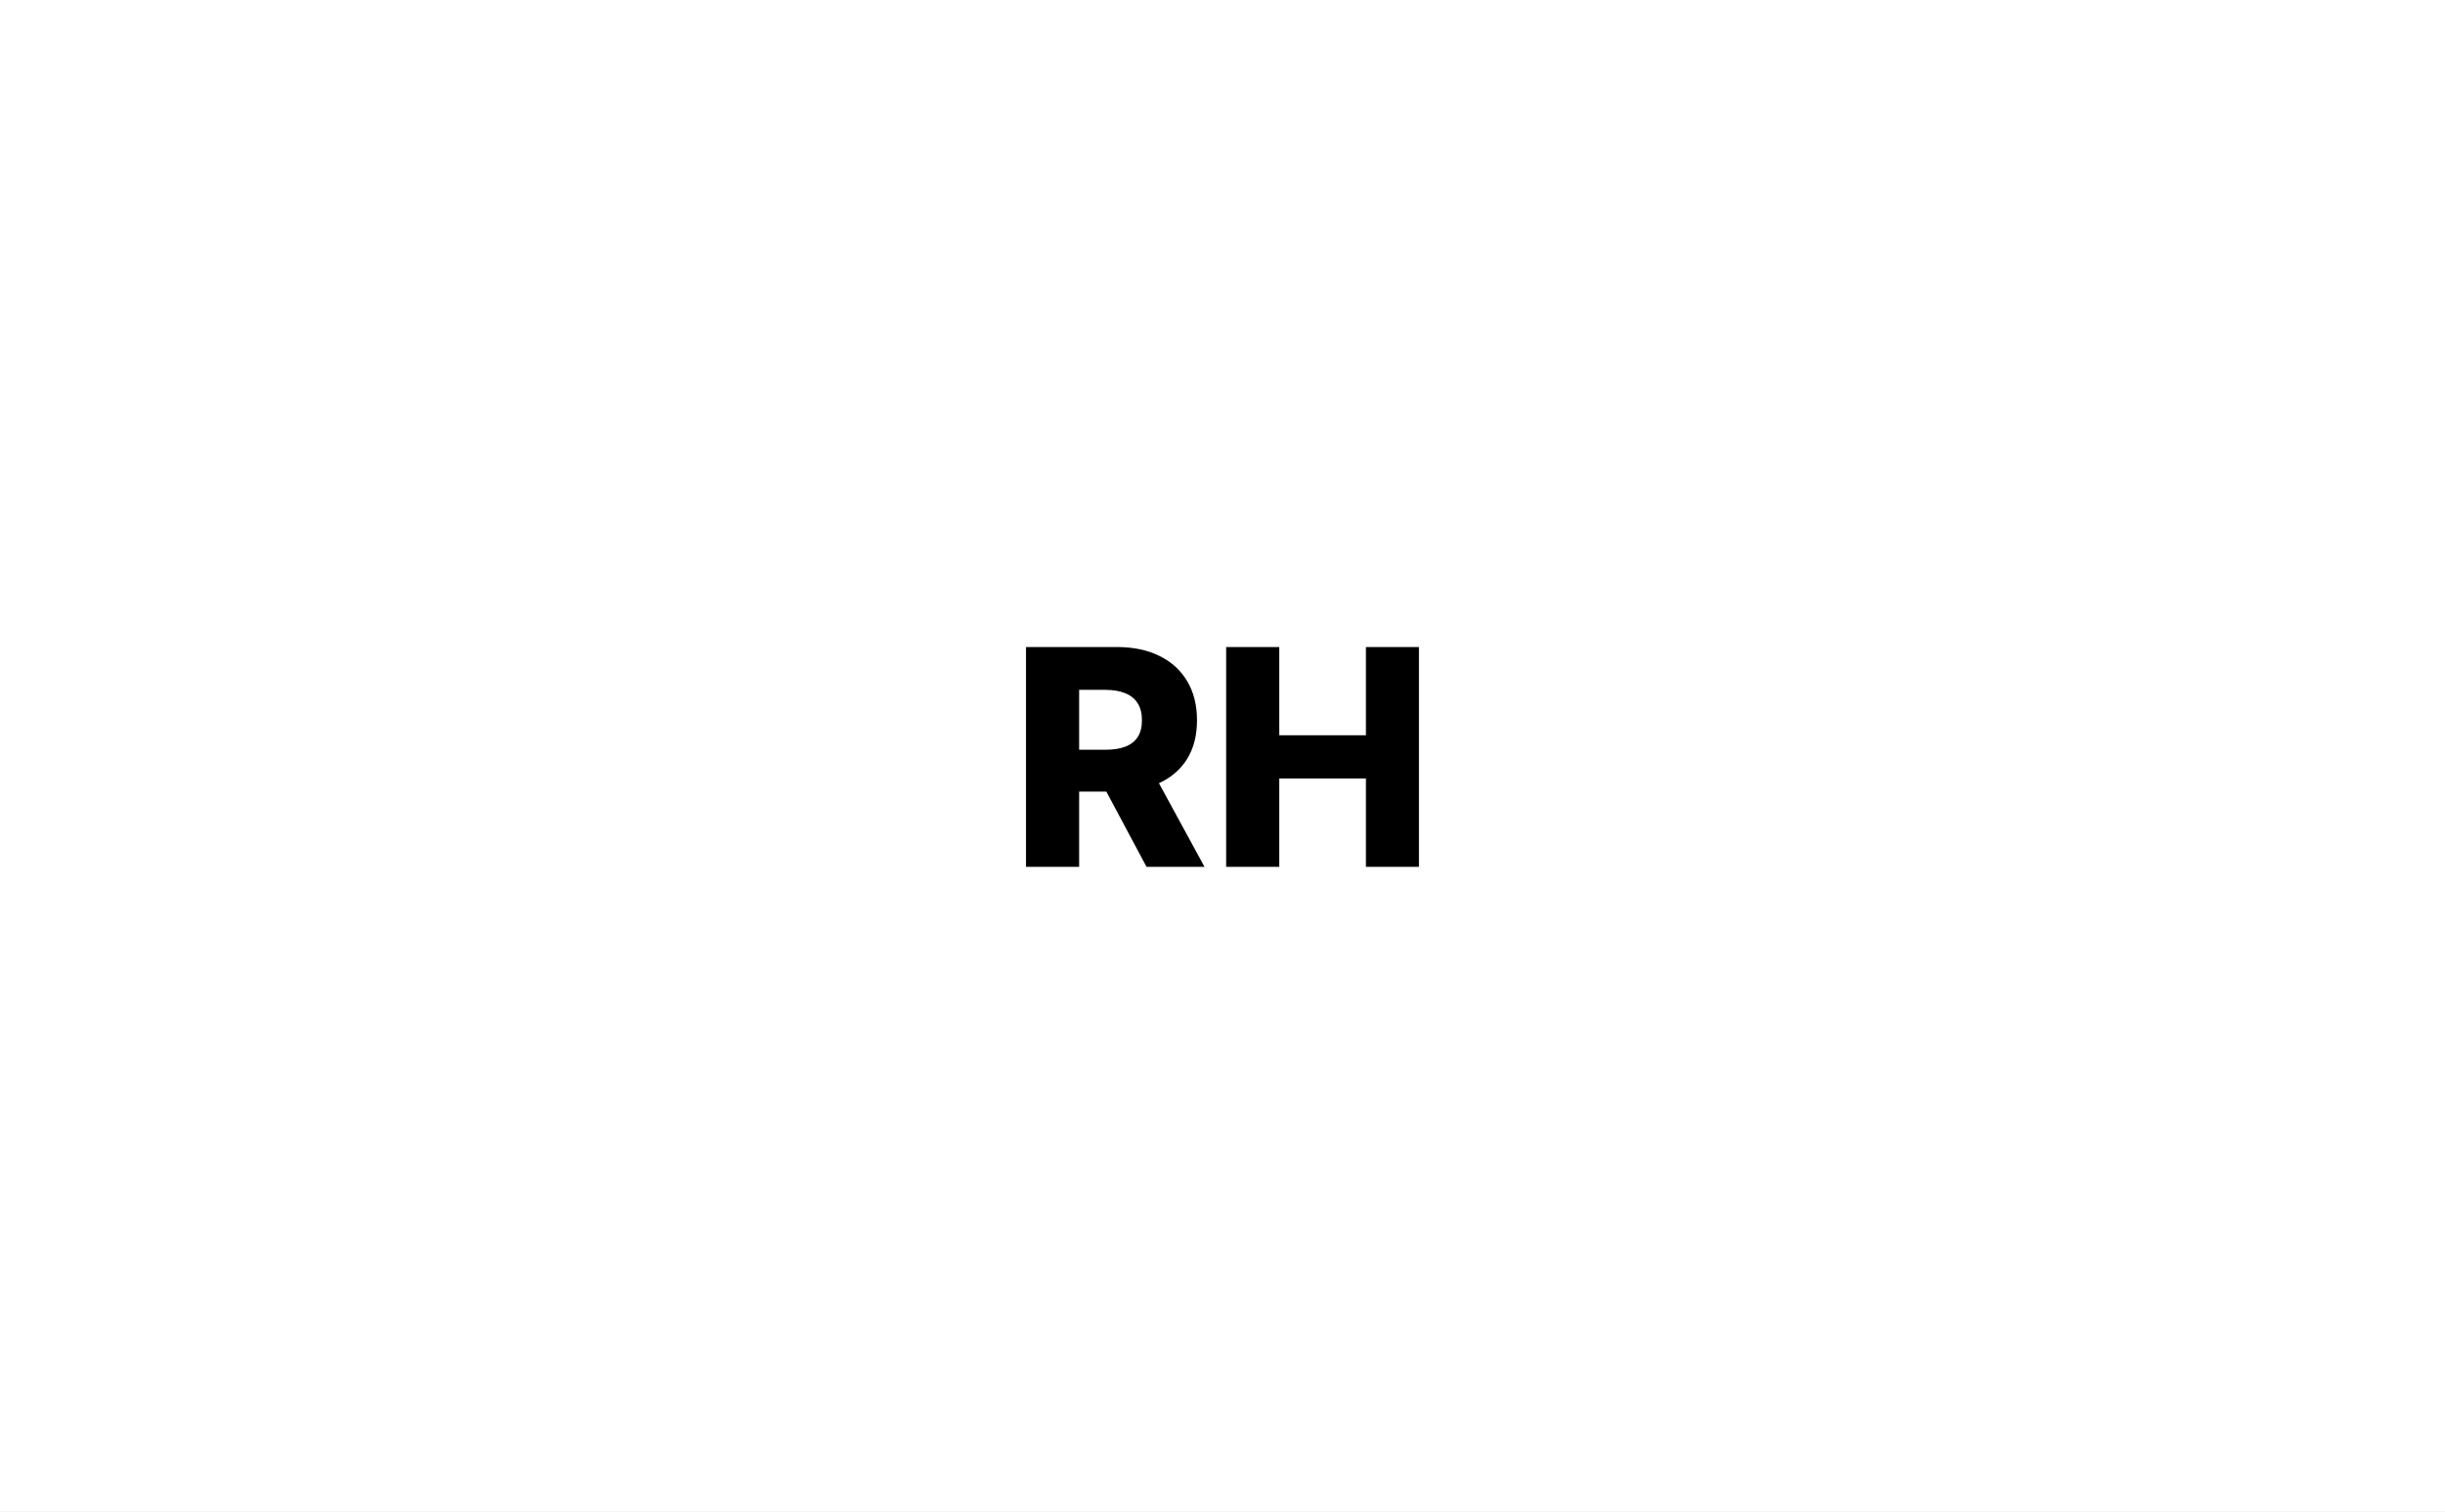
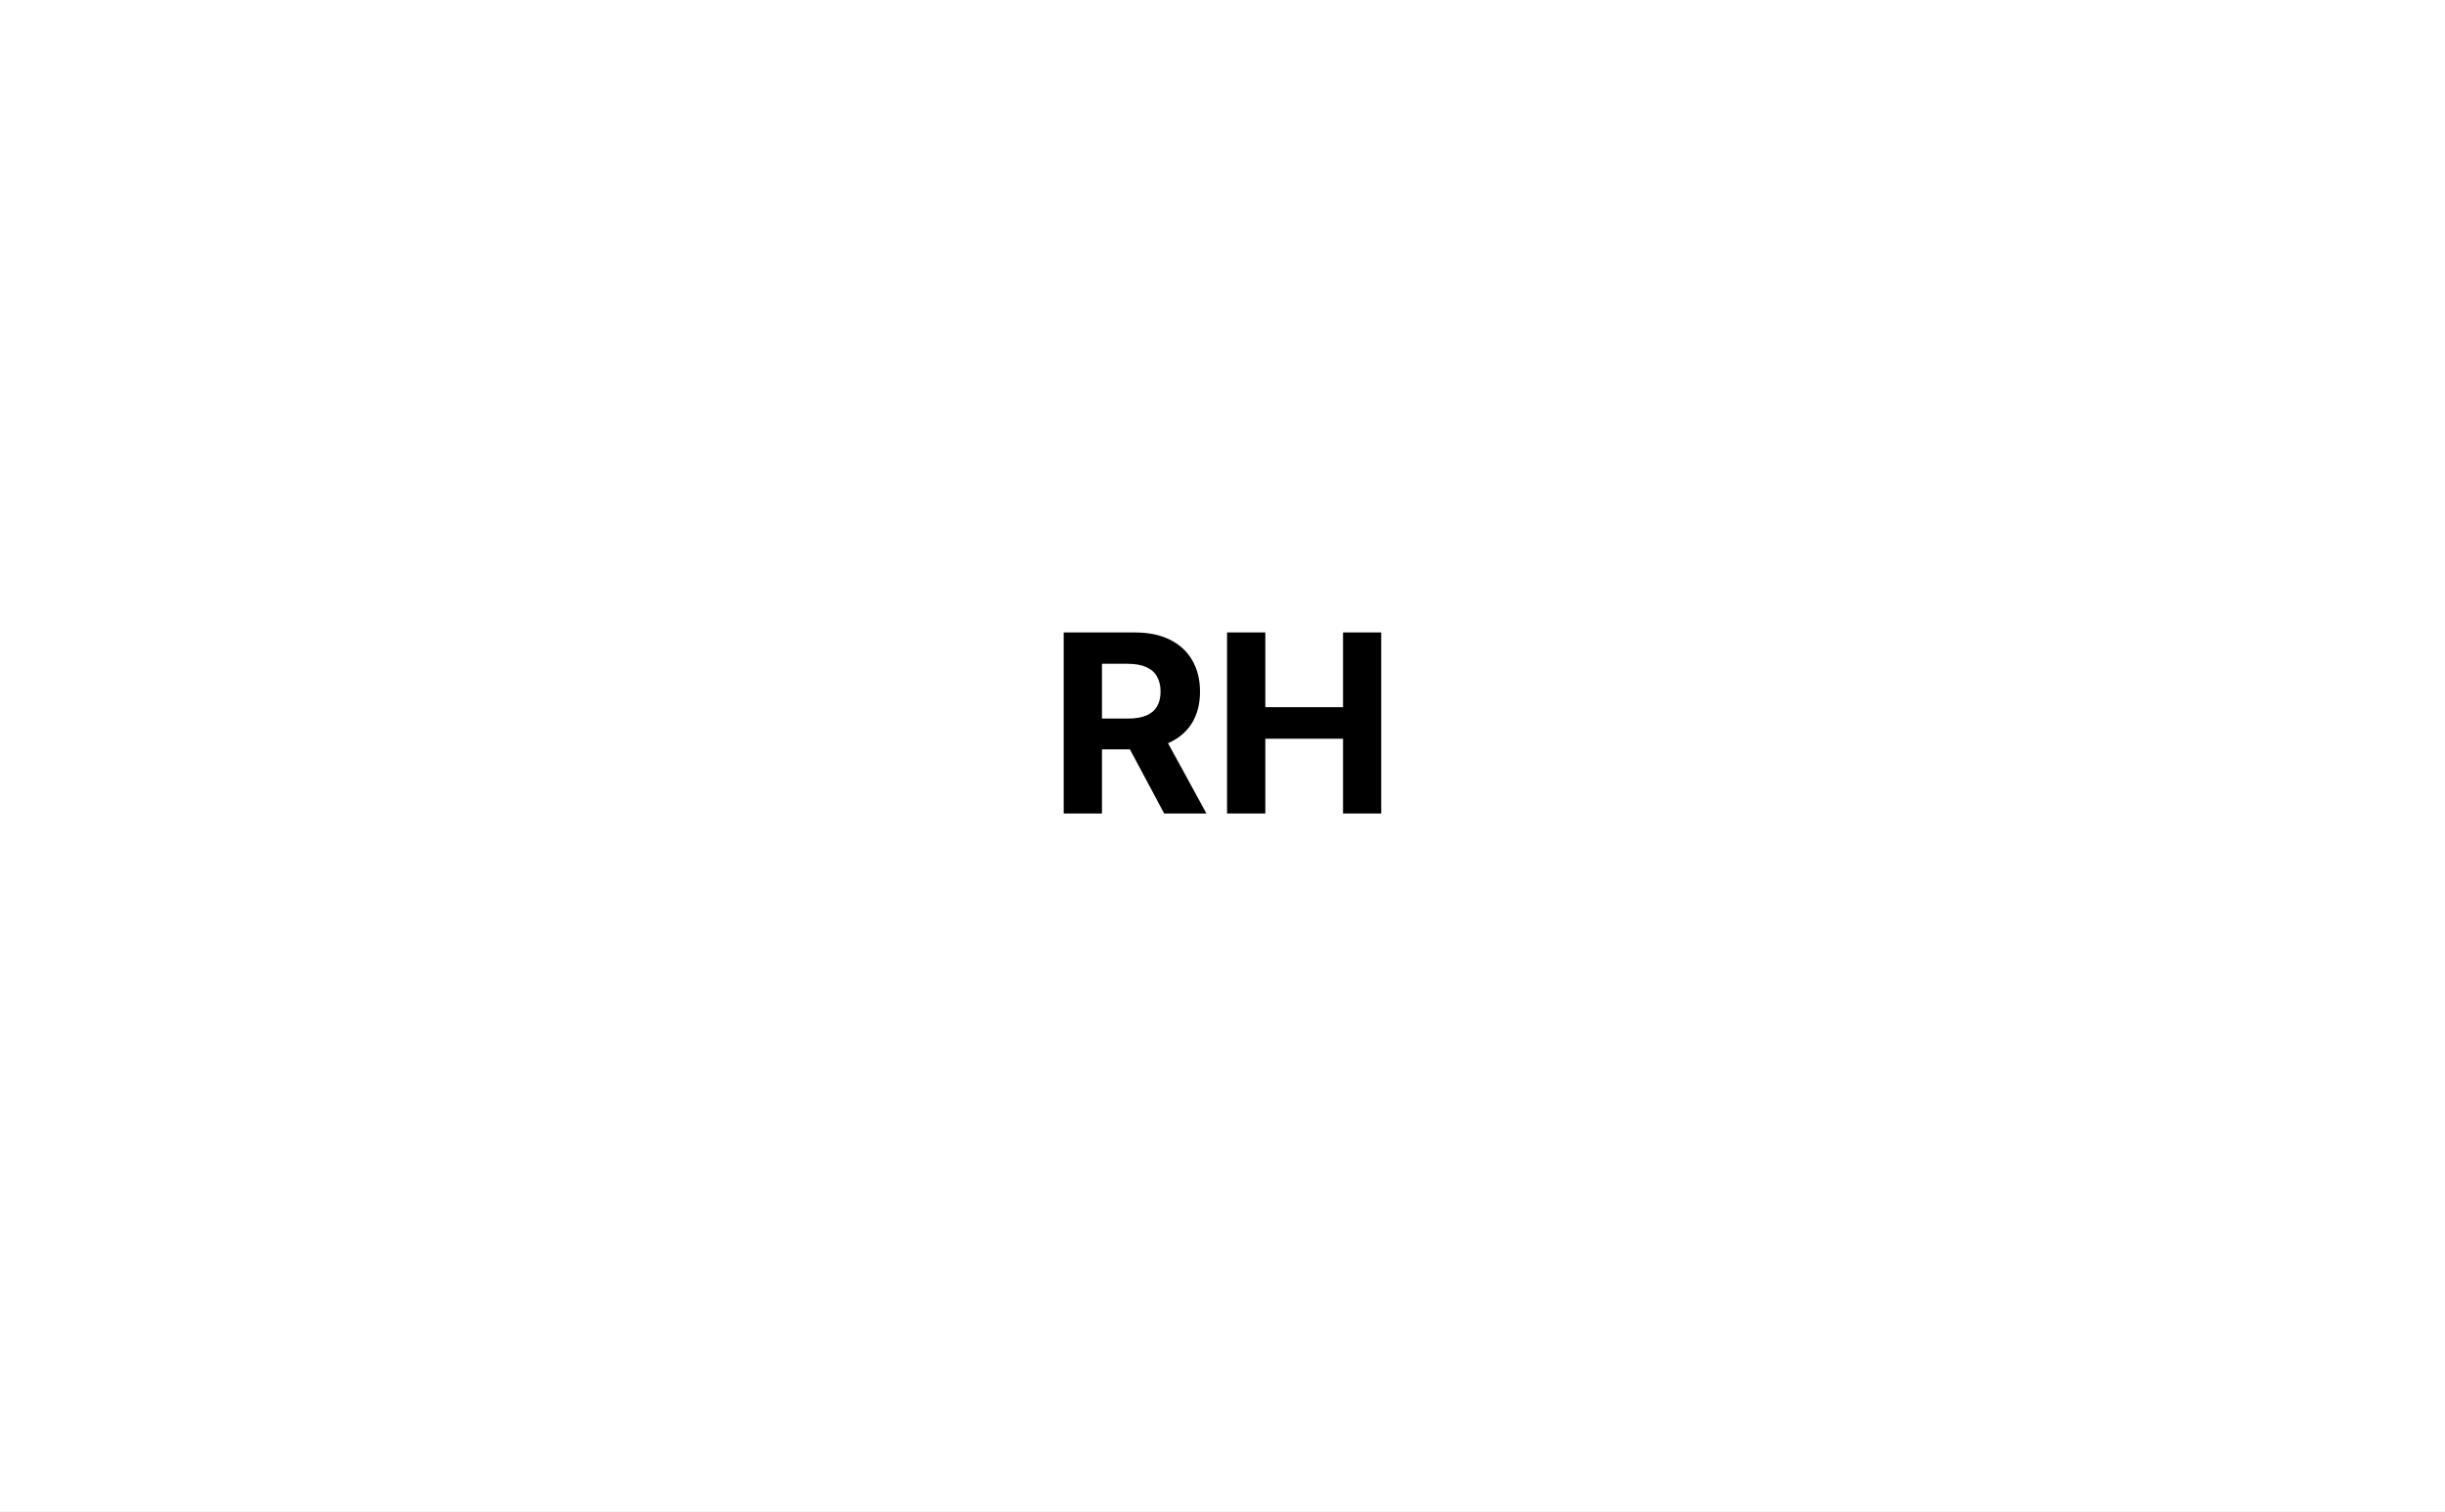
<svg xmlns="http://www.w3.org/2000/svg" width="275" height="170" viewBox="0 0 275 170" fill="none">
  <rect width="275" height="170" fill="white" />
-   <path d="M115.399 97.5V72.773H125.613C127.465 72.773 129.062 73.107 130.407 73.775C131.759 74.435 132.801 75.385 133.534 76.624C134.266 77.856 134.632 79.317 134.632 81.007C134.632 82.722 134.258 84.178 133.51 85.378C132.761 86.569 131.699 87.479 130.322 88.106C128.946 88.726 127.316 89.036 125.432 89.036H118.973V84.327H124.321C125.223 84.327 125.975 84.211 126.579 83.977C127.191 83.736 127.654 83.374 127.968 82.891C128.282 82.4 128.439 81.772 128.439 81.007C128.439 80.242 128.282 79.611 127.968 79.112C127.654 78.604 127.191 78.226 126.579 77.977C125.967 77.719 125.215 77.59 124.321 77.59H121.375V97.5H115.399ZM129.32 86.199L135.478 97.5H128.958L122.921 86.199H129.32ZM137.911 97.5V72.773H143.887V82.697H153.631V72.773H159.595V97.5H153.631V87.563H143.887V97.5H137.911Z" fill="black" />
+   <path d="M119.637 91.5V71.136H127.671C129.209 71.136 130.522 71.412 131.609 71.962C132.702 72.505 133.534 73.278 134.104 74.278C134.681 75.273 134.969 76.443 134.969 77.788C134.969 79.141 134.678 80.304 134.094 81.278C133.511 82.246 132.666 82.989 131.559 83.506C130.459 84.023 129.126 84.281 127.562 84.281H122.183V80.821H126.866C127.688 80.821 128.371 80.708 128.914 80.483C129.458 80.258 129.862 79.919 130.127 79.469C130.399 79.018 130.535 78.458 130.535 77.788C130.535 77.112 130.399 76.542 130.127 76.078C129.862 75.614 129.454 75.263 128.904 75.024C128.361 74.779 127.674 74.656 126.846 74.656H123.942V91.5H119.637ZM130.634 82.233L135.695 91.5H130.942L125.991 82.233H130.634ZM138.012 91.5V71.136H142.317V79.538H151.058V71.136H155.353V91.5H151.058V83.088H142.317V91.5H138.012Z" fill="black" />
</svg>
